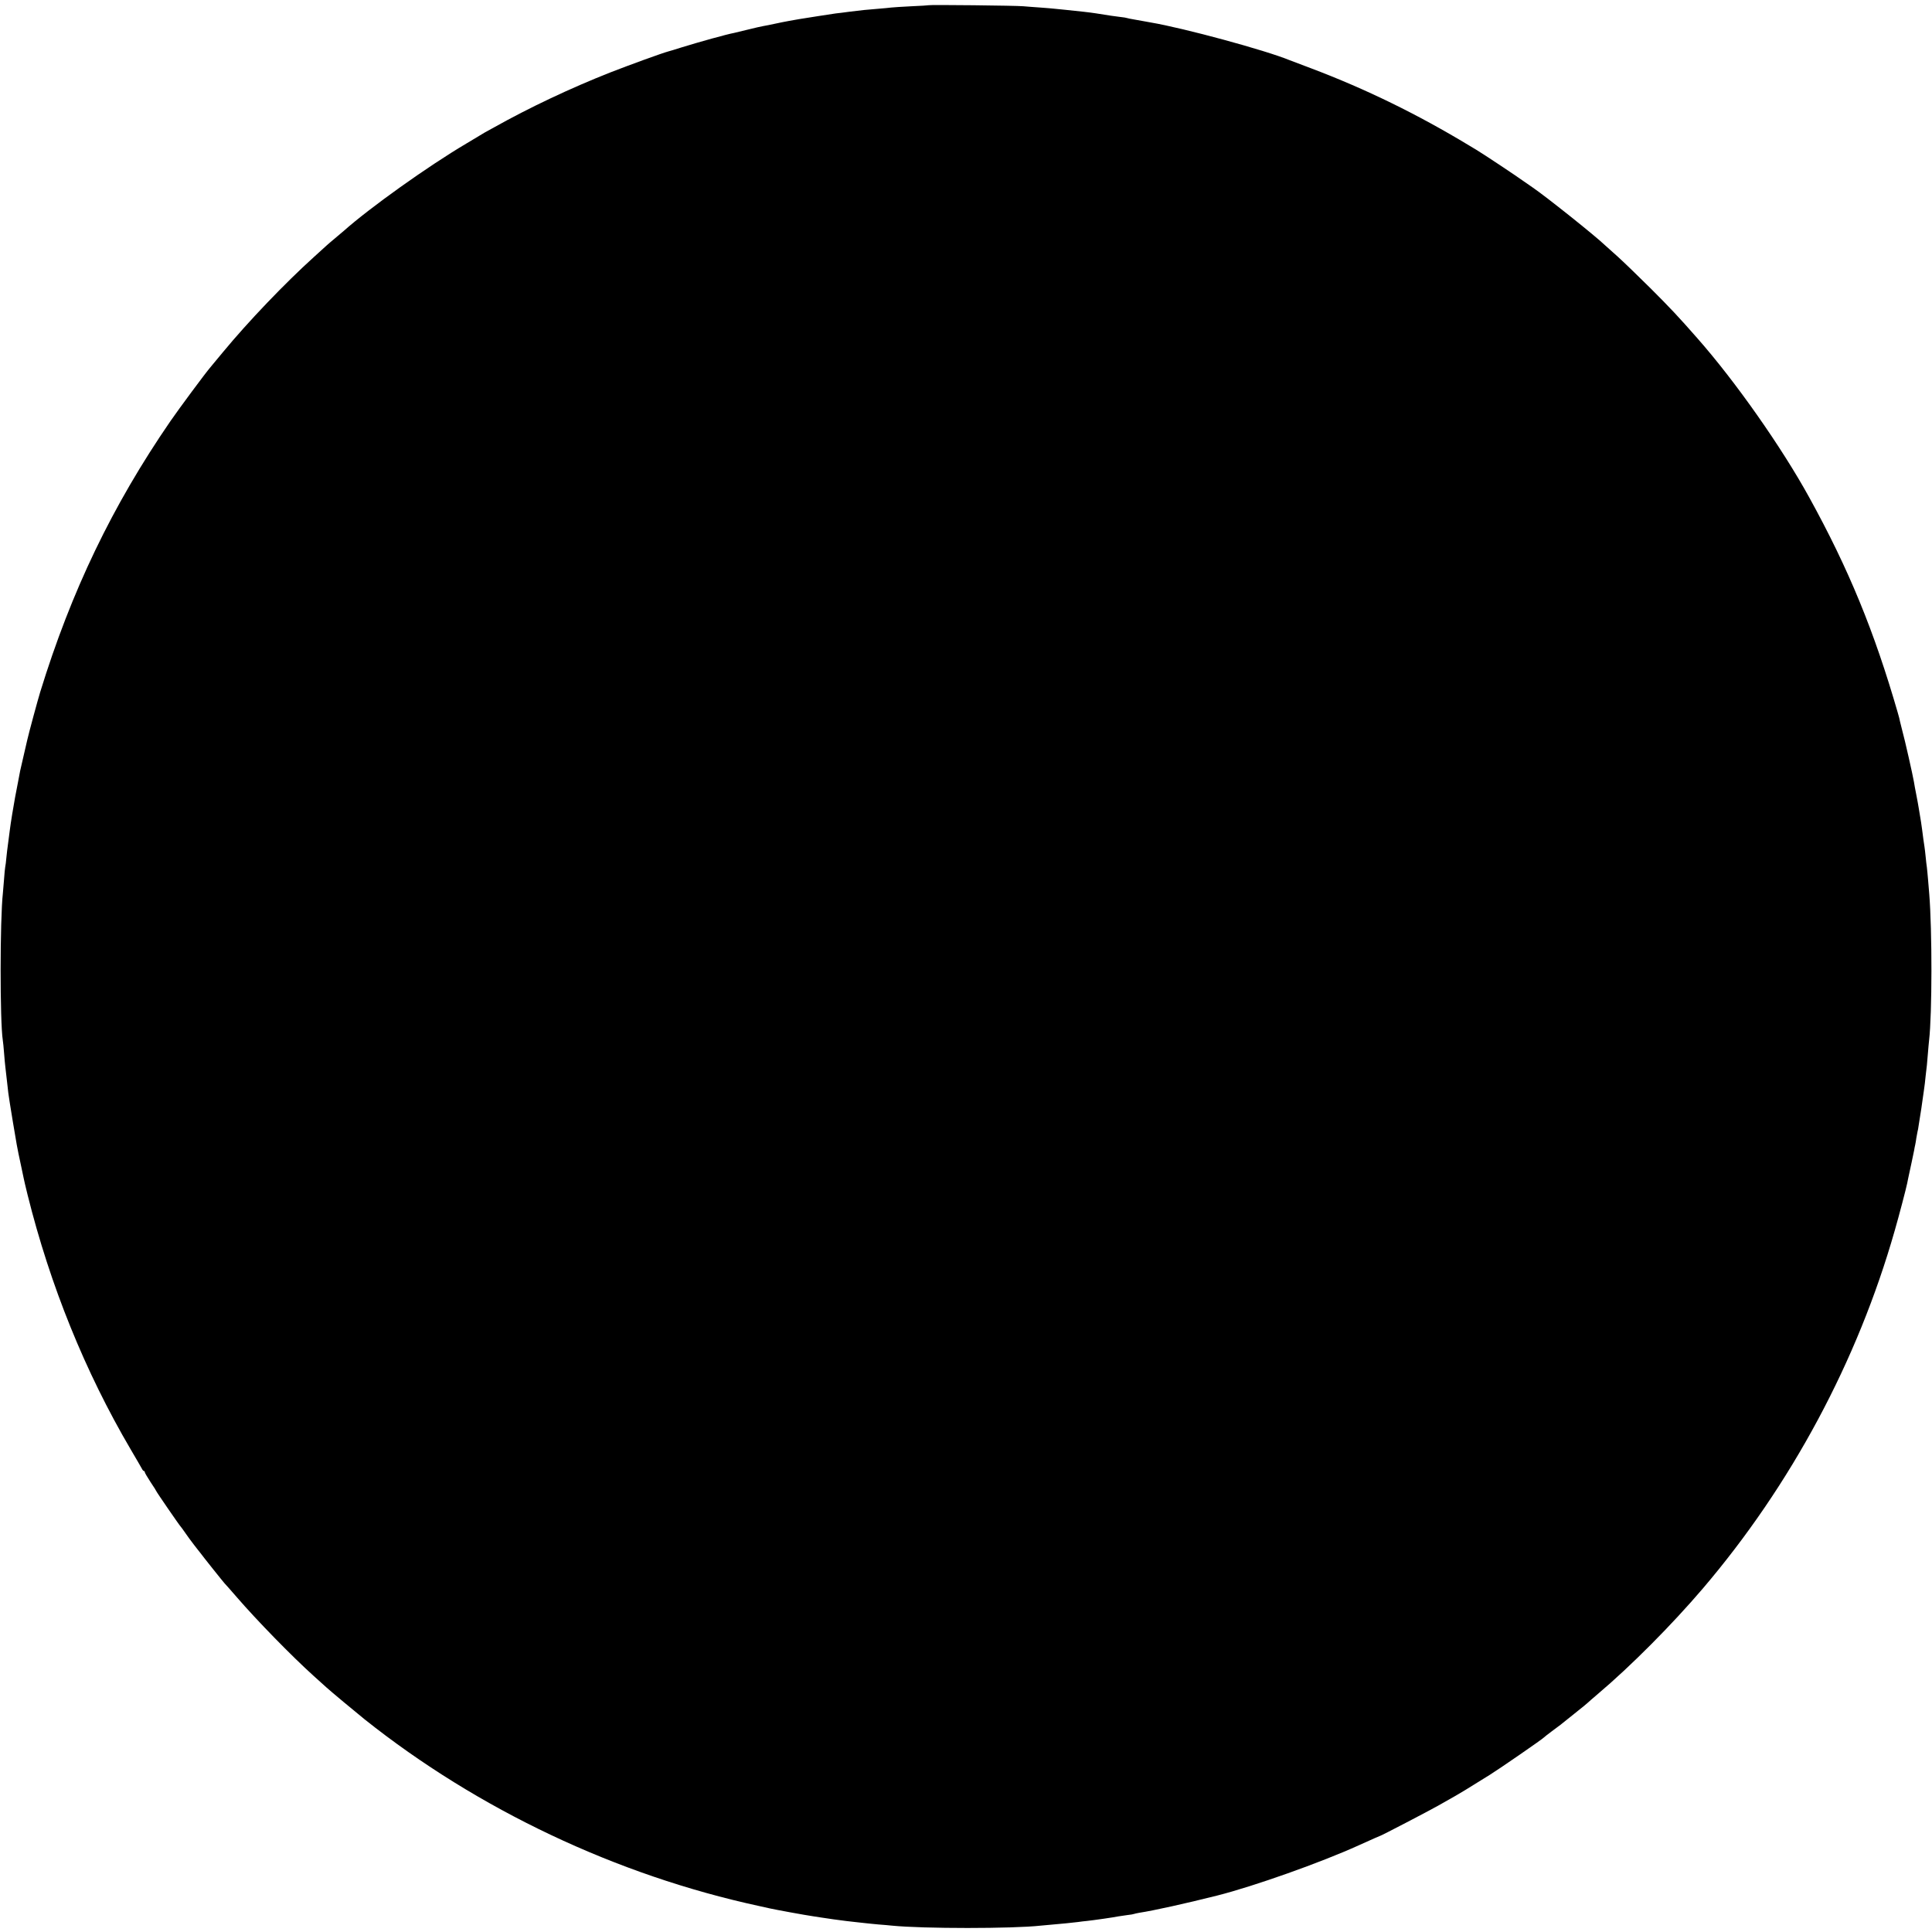
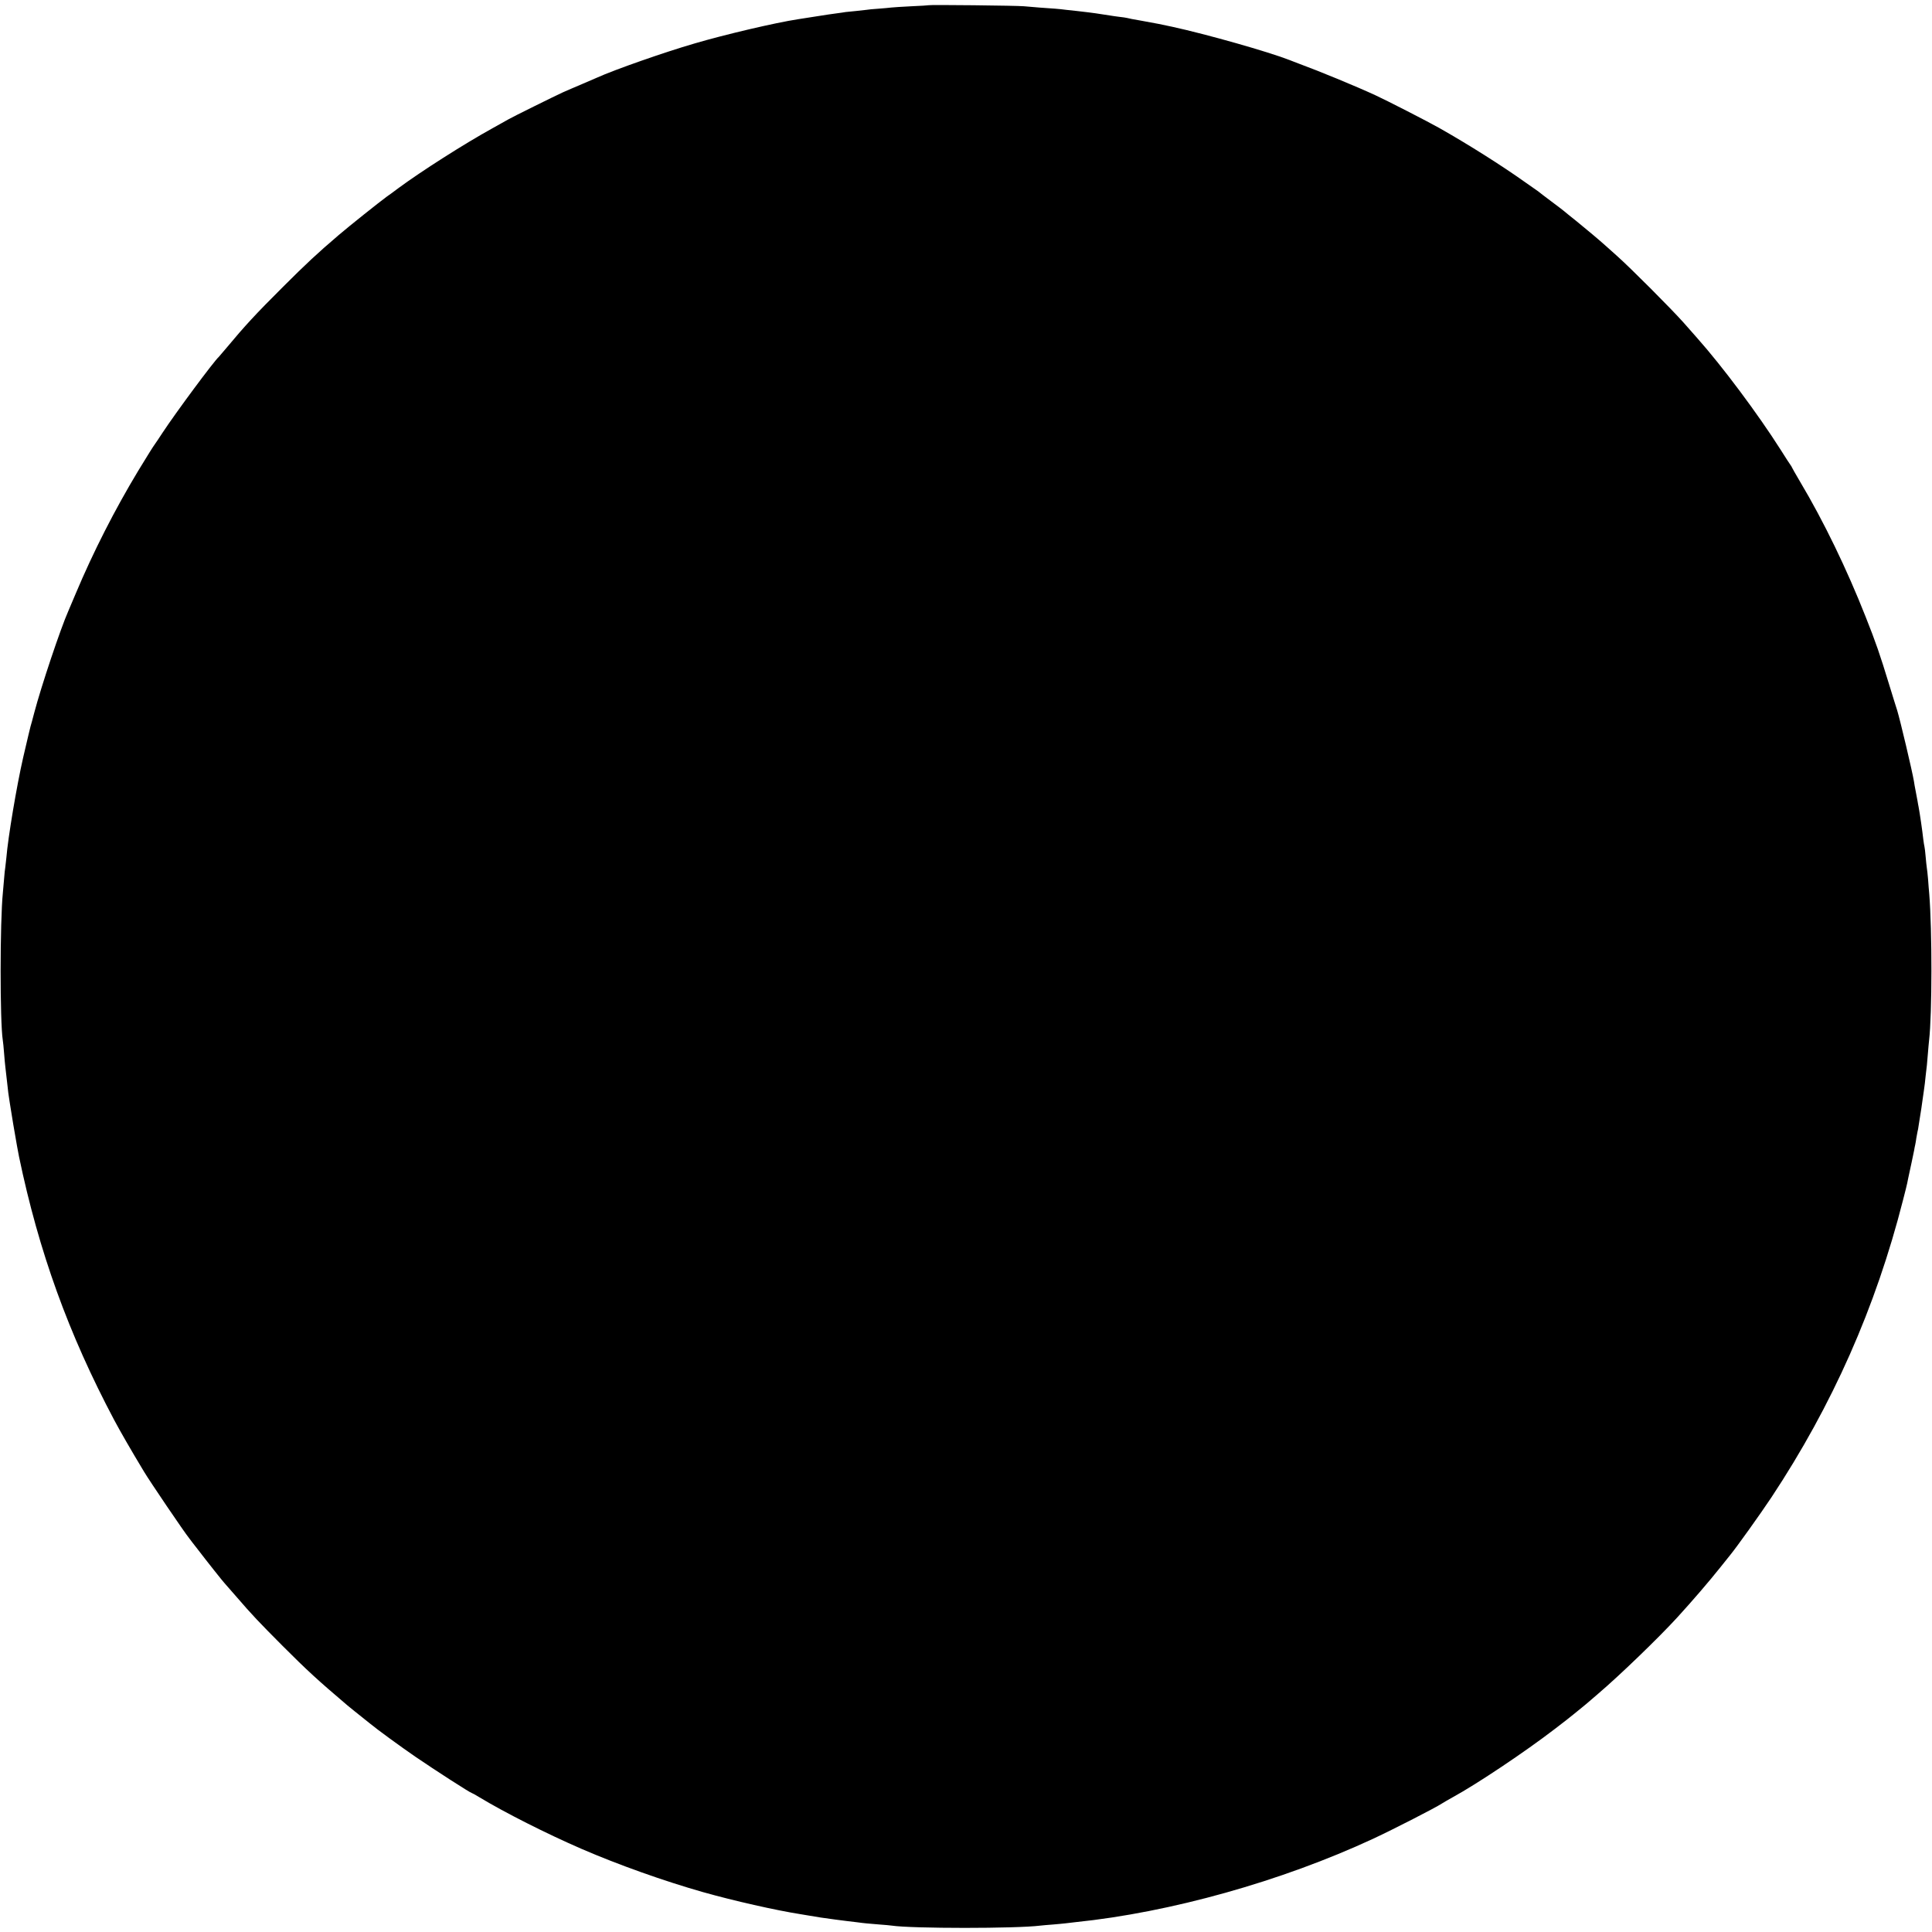
<svg xmlns="http://www.w3.org/2000/svg" version="1.0" width="1668pt" height="1668pt" viewBox="0 0 1668 1668" preserveAspectRatio="xMidYMid meet">
  <g transform="translate(0,1668) scale(0.1,-0.1)" fill="#000000" stroke="none">
-     <path d="M8018 16635 c-1 -1 -68 -6 -148 -9 -80 -4 -158 -9 -175 -11 -16 -2 -64 -7 -105 -10 -103 -8 -161 -14 -255 -26 -44 -6 -98 -13 -120 -15 -37 -5 -260 -40 -315 -49 -14 -3 -52 -9 -85 -15 -33 -6 -89 -17 -125 -25 -36 -8 -81 -17 -100 -20 -19 -3 -78 -17 -131 -30 -53 -13 -107 -26 -120 -29 -65 -12 -295 -76 -454 -125 -55 -18 -107 -33 -115 -35 -53 -14 -344 -120 -500 -181 -345 -136 -704 -306 -1005 -475 -33 -18 -69 -38 -80 -44 -11 -6 -31 -18 -45 -27 -14 -8 -65 -39 -115 -69 -330 -195 -833 -554 -1059 -755 -6 -5 -38 -32 -71 -60 -33 -27 -67 -57 -76 -65 -9 -8 -58 -53 -110 -100 -248 -224 -565 -555 -784 -820 -48 -58 -96 -116 -107 -129 -48 -56 -270 -356 -346 -466 -502 -730 -856 -1467 -1125 -2340 -20 -65 -98 -352 -112 -415 -2 -8 -16 -67 -30 -130 -15 -63 -29 -124 -31 -135 -2 -11 -11 -56 -19 -100 -8 -44 -19 -102 -25 -130 -13 -71 -38 -221 -45 -280 -3 -27 -10 -79 -15 -115 -5 -36 -12 -92 -15 -125 -3 -33 -7 -69 -10 -80 -2 -11 -7 -58 -10 -105 -4 -47 -8 -101 -10 -120 -26 -234 -26 -1110 -1 -1270 3 -14 7 -63 11 -110 4 -47 8 -101 11 -120 4 -37 9 -78 20 -175 3 -33 8 -69 10 -80 2 -10 6 -37 9 -60 5 -35 45 -275 60 -360 9 -49 17 -88 39 -190 8 -39 17 -82 20 -95 2 -14 18 -79 34 -145 195 -784 497 -1529 890 -2198 48 -81 91 -156 97 -167 5 -11 13 -20 17 -20 5 0 8 -5 8 -10 0 -6 23 -44 50 -86 28 -41 50 -77 50 -79 0 -5 202 -299 210 -305 3 -3 21 -27 40 -55 19 -27 53 -75 77 -105 24 -30 46 -60 51 -65 19 -27 206 -261 211 -265 4 -3 51 -57 106 -120 170 -197 474 -509 664 -680 52 -47 102 -92 111 -100 28 -26 252 -213 328 -274 977 -778 2176 -1346 3407 -1612 39 -9 79 -18 90 -20 48 -11 309 -59 380 -69 22 -4 51 -8 65 -10 49 -8 171 -25 215 -30 25 -3 64 -7 88 -10 23 -2 60 -7 82 -9 22 -3 72 -7 110 -11 39 -3 90 -7 115 -10 266 -27 1047 -27 1285 0 22 2 72 7 110 10 83 7 142 13 210 21 28 4 61 8 75 9 59 6 239 32 276 40 11 2 45 7 75 11 30 3 57 8 60 10 4 2 24 6 45 10 120 18 400 80 674 149 316 80 894 285 1220 433 135 61 181 81 183 81 8 0 413 211 502 261 61 34 128 73 150 85 37 21 78 45 299 183 83 52 456 309 466 322 3 4 32 26 65 51 72 53 65 47 200 156 61 48 112 90 115 94 3 3 41 37 85 74 283 239 637 595 906 910 763 895 1336 1964 1657 3090 38 131 99 365 108 410 2 11 6 29 8 40 16 72 48 224 52 245 2 14 6 34 9 46 3 12 7 39 10 60 4 21 8 46 10 54 3 8 7 33 10 55 3 22 10 65 15 95 5 30 12 75 15 100 3 25 10 72 15 105 5 33 12 89 15 125 4 36 9 79 11 95 2 17 6 64 9 105 3 41 8 91 10 110 26 222 27 948 1 1265 -3 28 -7 82 -10 120 -3 39 -8 86 -10 105 -3 19 -8 62 -11 95 -3 33 -8 71 -10 85 -5 31 -12 80 -20 145 -6 44 -10 76 -30 191 -2 17 -12 66 -20 110 -9 43 -18 95 -21 114 -8 50 -81 374 -100 440 -8 30 -17 66 -20 80 -2 14 -11 48 -19 75 -203 704 -424 1242 -764 1859 -238 433 -638 1003 -967 1376 -164 187 -234 261 -403 430 -108 107 -236 231 -285 275 -49 44 -97 87 -106 95 -87 84 -519 428 -630 503 -14 9 -47 33 -75 52 -68 49 -348 235 -408 271 -27 16 -56 34 -65 39 -447 270 -891 487 -1362 665 -91 34 -174 66 -185 70 -211 87 -916 278 -1200 326 -16 3 -41 7 -55 10 -14 3 -52 9 -84 15 -33 5 -62 12 -65 13 -3 2 -31 7 -62 10 -31 4 -65 8 -75 10 -18 3 -74 12 -134 21 -50 8 -143 18 -260 30 -41 4 -86 8 -100 10 -14 2 -68 6 -120 10 -52 3 -117 9 -145 11 -56 6 -811 14 -817 9z" />
+     <path d="M8018 16635 c-1 -1 -68 -6 -148 -9 -80 -4 -158 -9 -175 -11 -16 -2 -66 -7 -110 -10 -44 -3 -91 -7 -105 -10 -14 -2 -54 -6 -90 -10 -36 -3 -76 -7 -90 -9 -14 -3 -47 -7 -75 -11 -27 -3 -106 -15 -175 -26 -69 -11 -141 -22 -160 -25 -196 -30 -631 -132 -896 -210 -258 -75 -689 -226 -839 -294 -11 -5 -69 -30 -130 -56 -60 -25 -135 -58 -165 -71 -64 -29 -448 -219 -470 -233 -8 -5 -73 -41 -143 -80 -237 -131 -611 -369 -807 -514 -41 -31 -86 -64 -100 -73 -68 -50 -328 -257 -420 -336 -178 -152 -278 -245 -480 -447 -233 -232 -326 -333 -486 -525 -32 -38 -61 -72 -64 -75 -43 -38 -370 -479 -486 -655 -32 -49 -62 -94 -67 -100 -16 -22 -57 -87 -144 -230 -202 -335 -388 -700 -539 -1059 -30 -72 -59 -140 -64 -151 -67 -151 -234 -649 -295 -881 -14 -54 -28 -106 -31 -114 -5 -18 -22 -90 -64 -270 -56 -245 -131 -691 -145 -865 -3 -27 -7 -63 -9 -80 -3 -16 -8 -64 -11 -105 -4 -41 -8 -93 -10 -115 -26 -255 -26 -1118 -1 -1275 3 -14 7 -63 11 -110 4 -47 8 -101 11 -120 4 -37 9 -78 20 -175 3 -33 8 -69 10 -80 2 -10 6 -37 9 -60 3 -22 17 -105 30 -185 33 -192 36 -208 49 -275 171 -822 428 -1532 822 -2275 54 -101 140 -251 257 -445 50 -84 349 -525 390 -575 6 -9 41 -54 77 -100 67 -88 220 -281 230 -290 3 -3 50 -57 105 -120 132 -153 188 -212 395 -420 215 -215 300 -293 560 -514 23 -19 92 -75 144 -116 10 -8 33 -26 50 -40 64 -53 266 -200 391 -286 171 -117 477 -314 488 -314 3 0 34 -17 68 -38 217 -131 575 -312 879 -444 319 -138 710 -277 1047 -373 269 -76 633 -158 843 -191 14 -2 41 -7 60 -10 57 -10 73 -12 115 -19 92 -13 178 -25 223 -30 26 -3 67 -8 92 -11 64 -9 94 -11 190 -19 47 -3 96 -8 110 -10 174 -26 1076 -26 1280 0 19 2 71 7 115 10 44 4 91 8 105 10 14 2 52 6 85 10 820 84 1779 353 2570 720 180 84 539 268 595 305 14 9 57 34 95 55 205 112 621 390 880 589 72 55 144 111 160 125 17 14 51 42 75 61 24 19 48 40 54 45 6 6 45 39 86 74 183 156 518 479 680 656 136 149 271 306 374 435 37 47 75 94 84 105 55 67 259 352 356 498 526 795 900 1638 1136 2567 18 69 34 134 36 145 2 11 6 29 8 40 16 72 48 224 52 245 2 14 6 34 9 46 3 12 7 39 10 60 4 21 8 46 10 54 3 8 7 33 10 55 3 22 10 65 15 95 5 30 12 75 15 100 3 25 10 72 15 105 5 33 12 89 15 125 4 36 9 79 11 95 2 17 6 64 9 105 3 41 8 91 10 110 26 222 27 948 1 1265 -3 28 -7 84 -10 125 -4 41 -8 86 -11 100 -2 14 -7 57 -10 95 -3 39 -8 77 -10 85 -2 8 -7 36 -10 62 -8 75 -31 231 -41 283 -2 11 -7 34 -9 50 -3 17 -10 55 -16 85 -6 30 -13 69 -15 85 -16 94 -119 528 -144 610 -6 17 -37 118 -70 225 -80 262 -114 361 -203 585 -162 411 -363 826 -564 1163 -40 68 -73 126 -73 128 0 3 -5 10 -10 17 -6 7 -45 68 -88 136 -193 304 -501 717 -718 961 -17 19 -71 80 -119 135 -107 120 -457 471 -574 575 -46 41 -89 80 -95 85 -55 50 -170 146 -256 216 -58 46 -107 86 -110 89 -3 3 -50 39 -105 80 -55 41 -102 77 -105 80 -3 3 -16 13 -30 22 -14 9 -54 38 -90 63 -202 144 -493 328 -744 470 -101 57 -456 239 -552 283 -169 78 -487 209 -664 274 -30 12 -64 24 -75 29 -181 71 -716 223 -1015 288 -106 23 -112 24 -265 52 -60 10 -117 21 -125 24 -8 2 -39 7 -69 10 -30 4 -61 8 -70 10 -16 3 -82 13 -131 20 -25 4 -85 11 -162 20 -24 2 -65 7 -93 10 -27 4 -70 8 -95 10 -67 4 -208 15 -270 21 -62 6 -816 14 -822 9z" />
  </g>
</svg>
